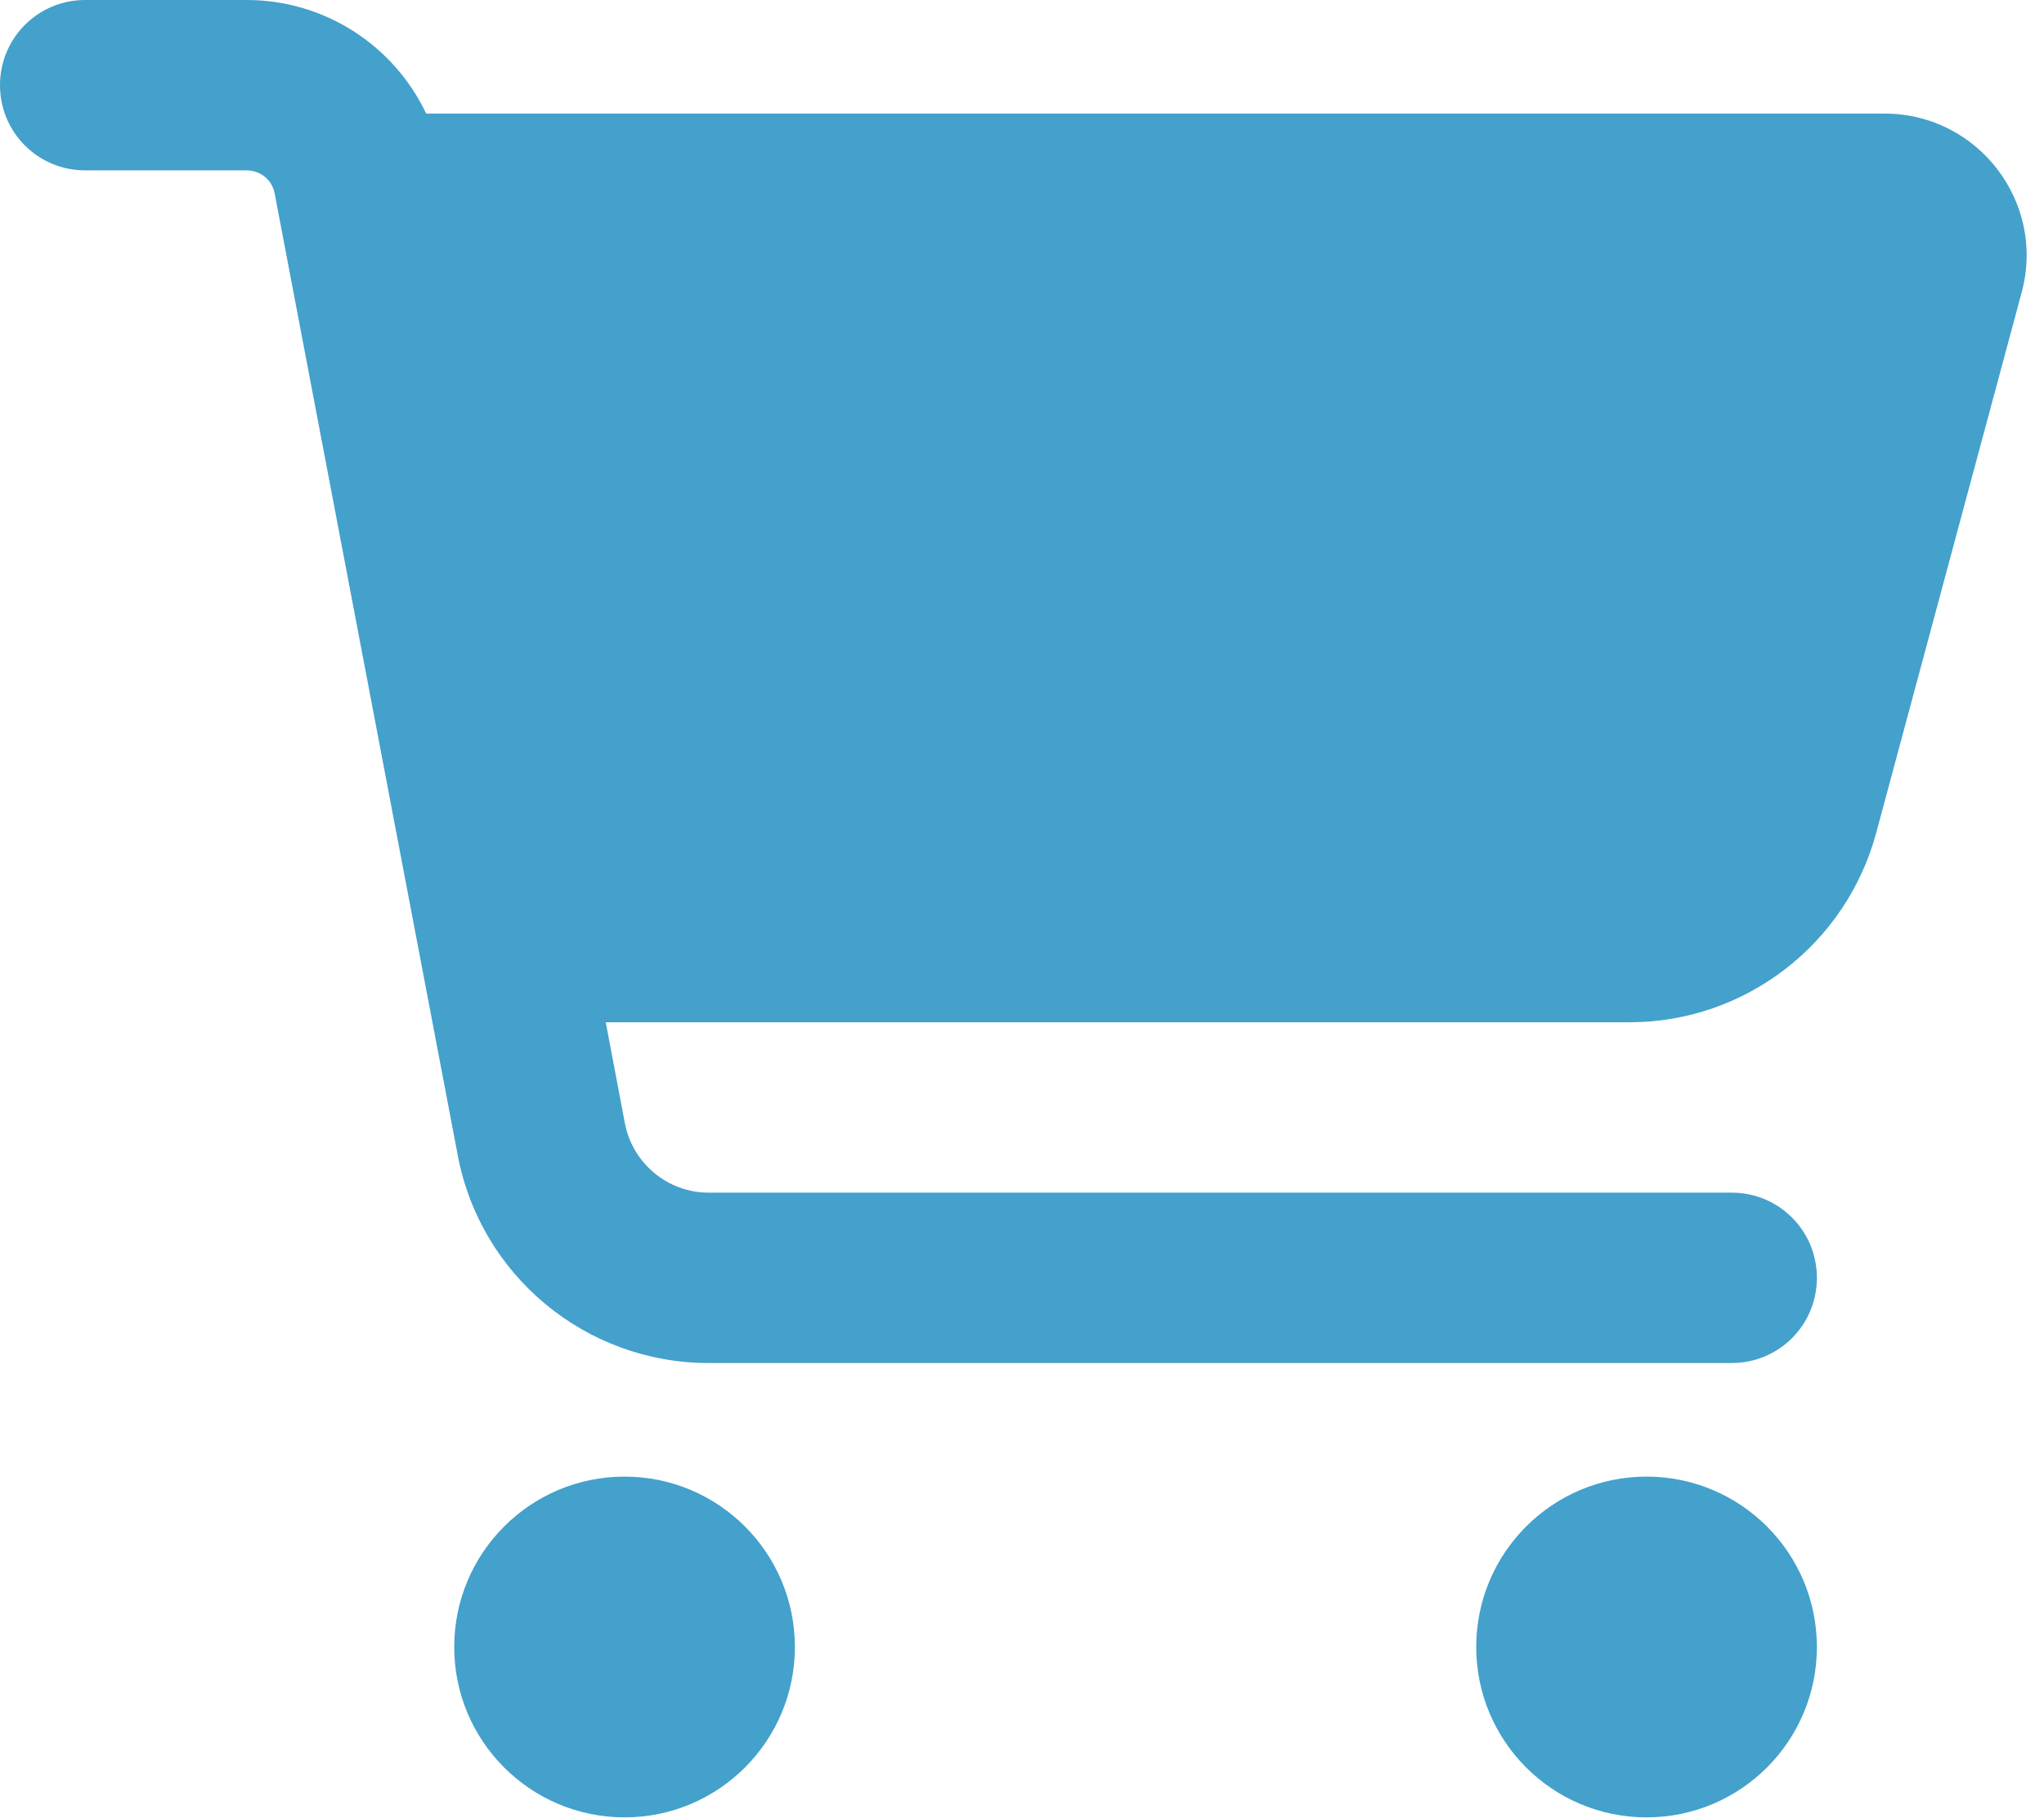
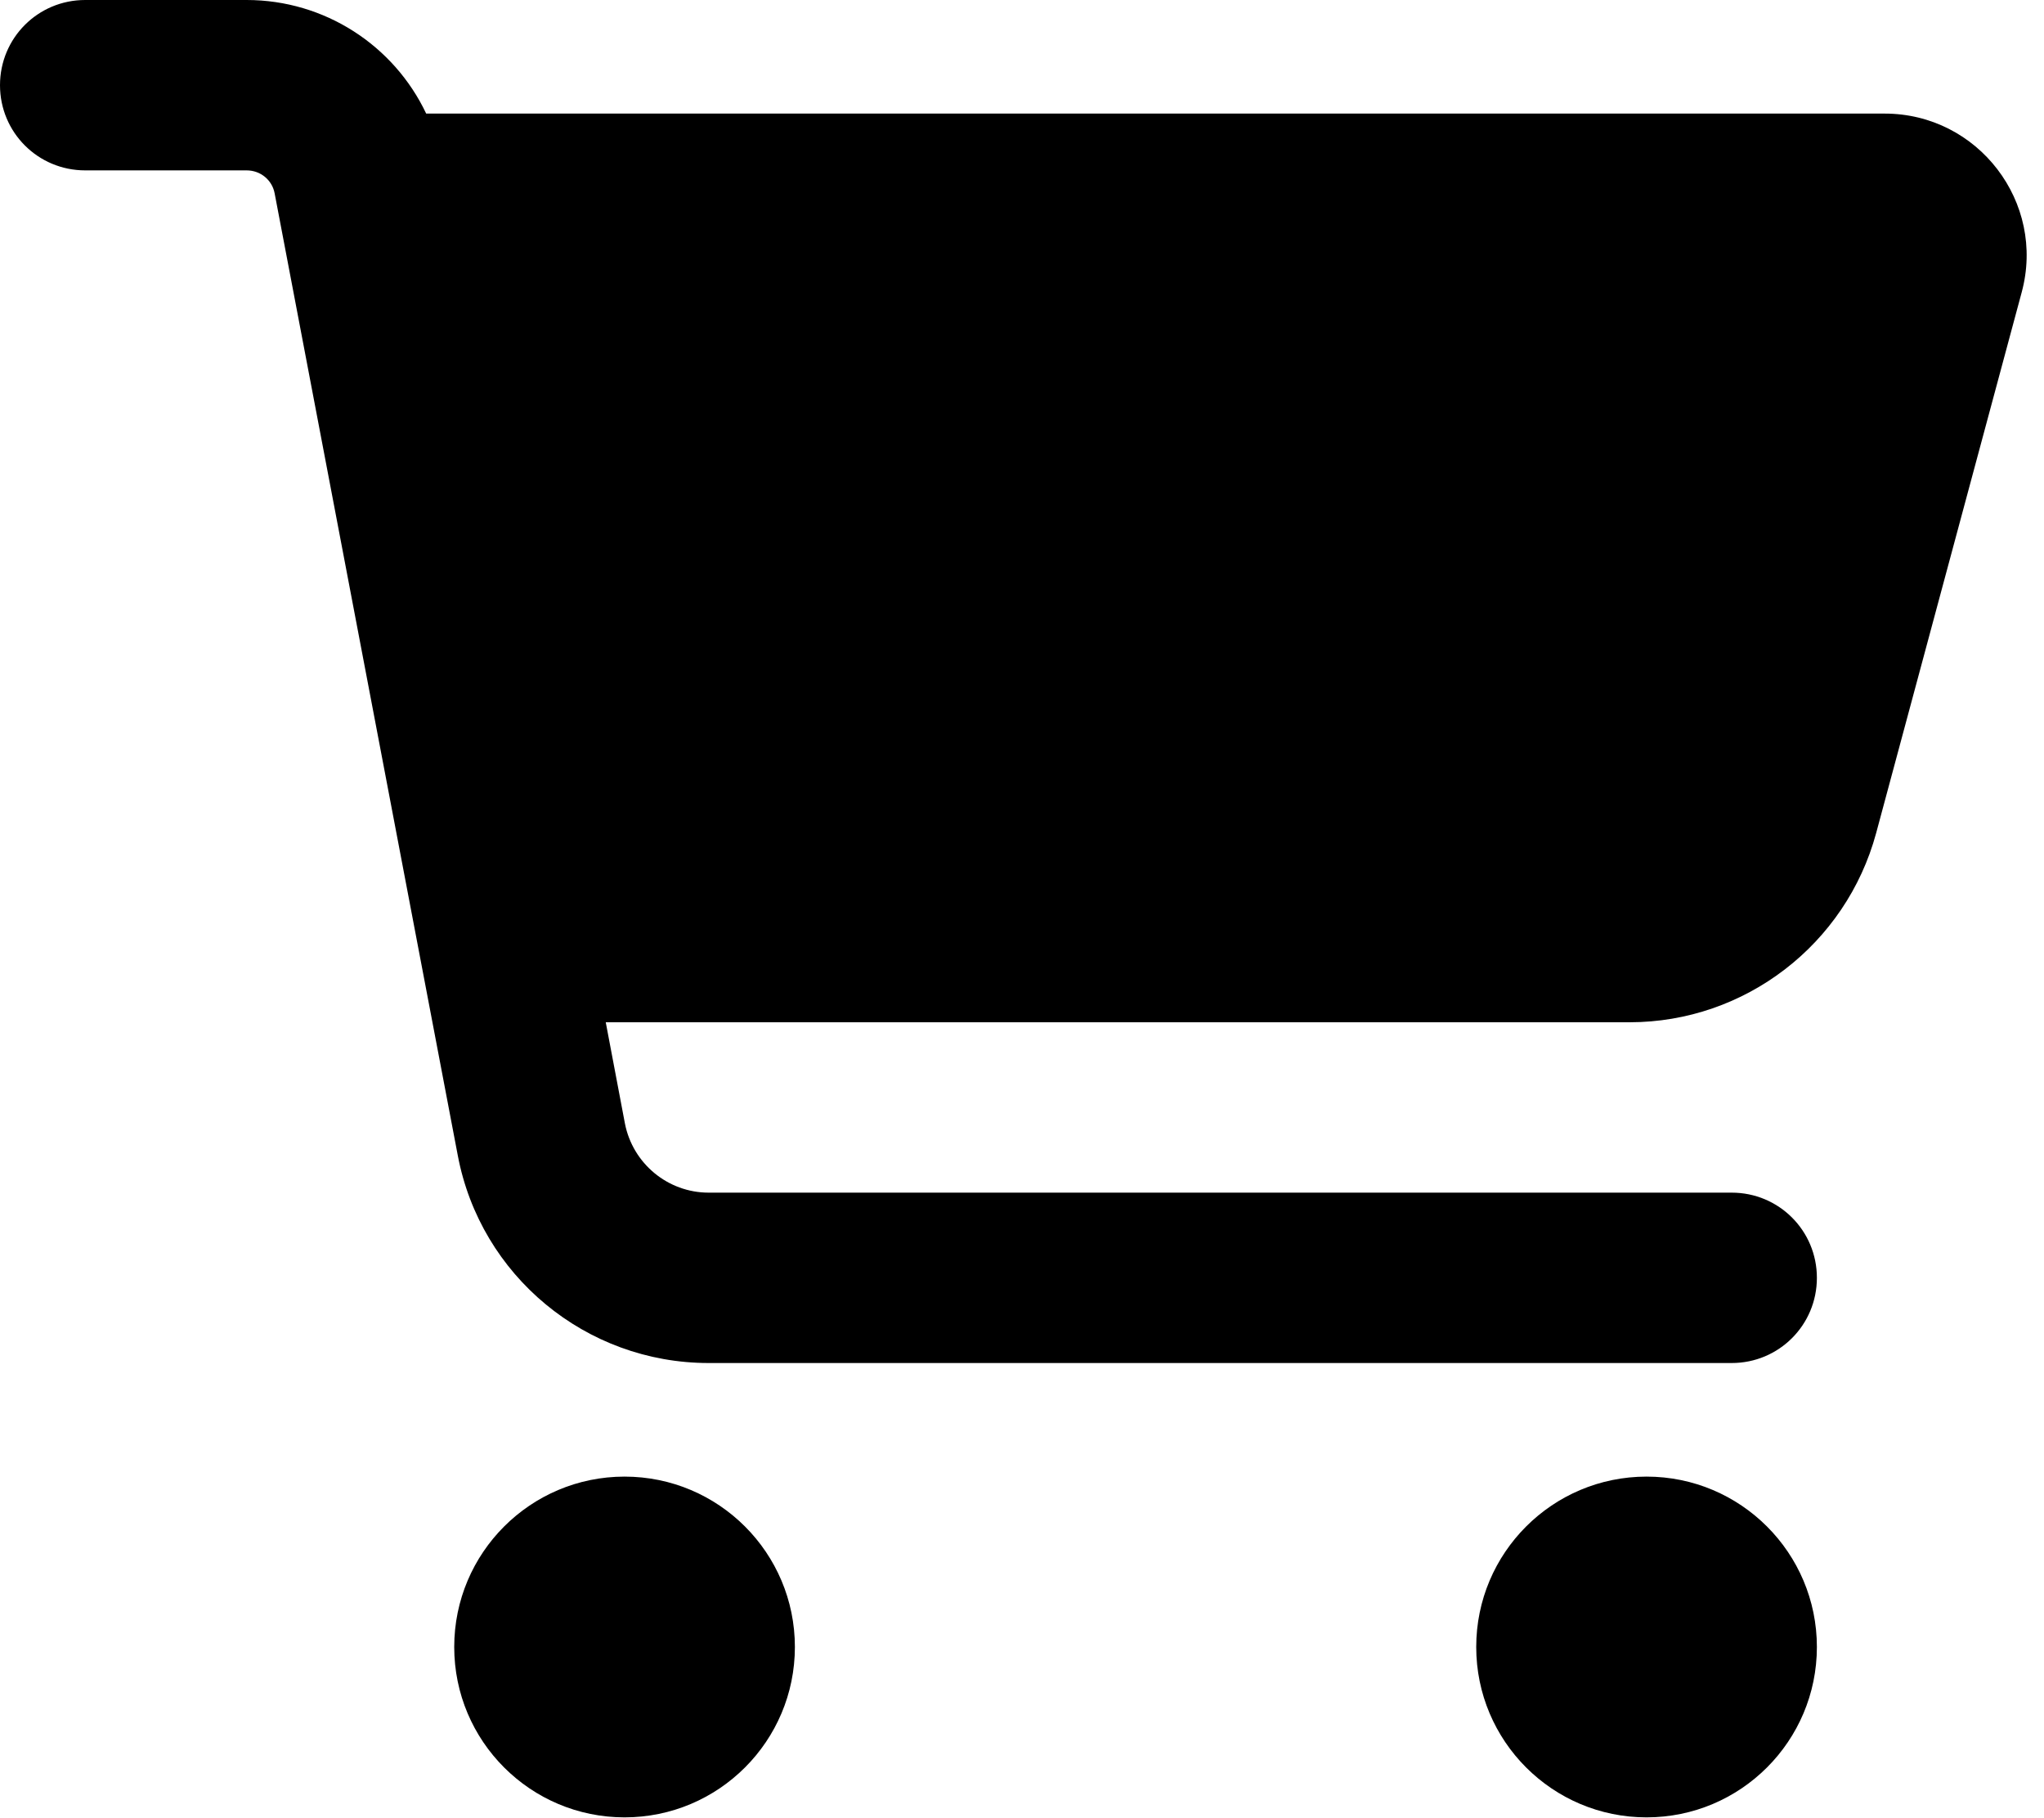
- <svg xmlns="http://www.w3.org/2000/svg" viewBox="0 0 576 512" fill="#43A1CC">
+ <svg xmlns="http://www.w3.org/2000/svg" viewBox="0 0 576 512" fill="#000">
  <path d="M0 24C0 10.7 10.7 0 24 0H69.5c22 0 41.5 12.8 50.6 32h411c26.3 0 45.5 25 38.6 50.4l-41 152.3c-8.5 31.4-37 53.3-69.5 53.3H170.7l5.4 28.5c2.2 11.3 12.1 19.5 23.6 19.5H488c13.3 0 24 10.7 24 24s-10.7 24-24 24H199.7c-34.6 0-64.3-24.6-70.7-58.5L77.4 54.5c-.7-3.8-4-6.5-7.9-6.5H24C10.7 48 0 37.3 0 24zM128 464a48 48 0 1 1 96 0 48 48 0 1 1 -96 0zm336-48a48 48 0 1 1 0 96 48 48 0 1 1 0-96z" />
</svg>
